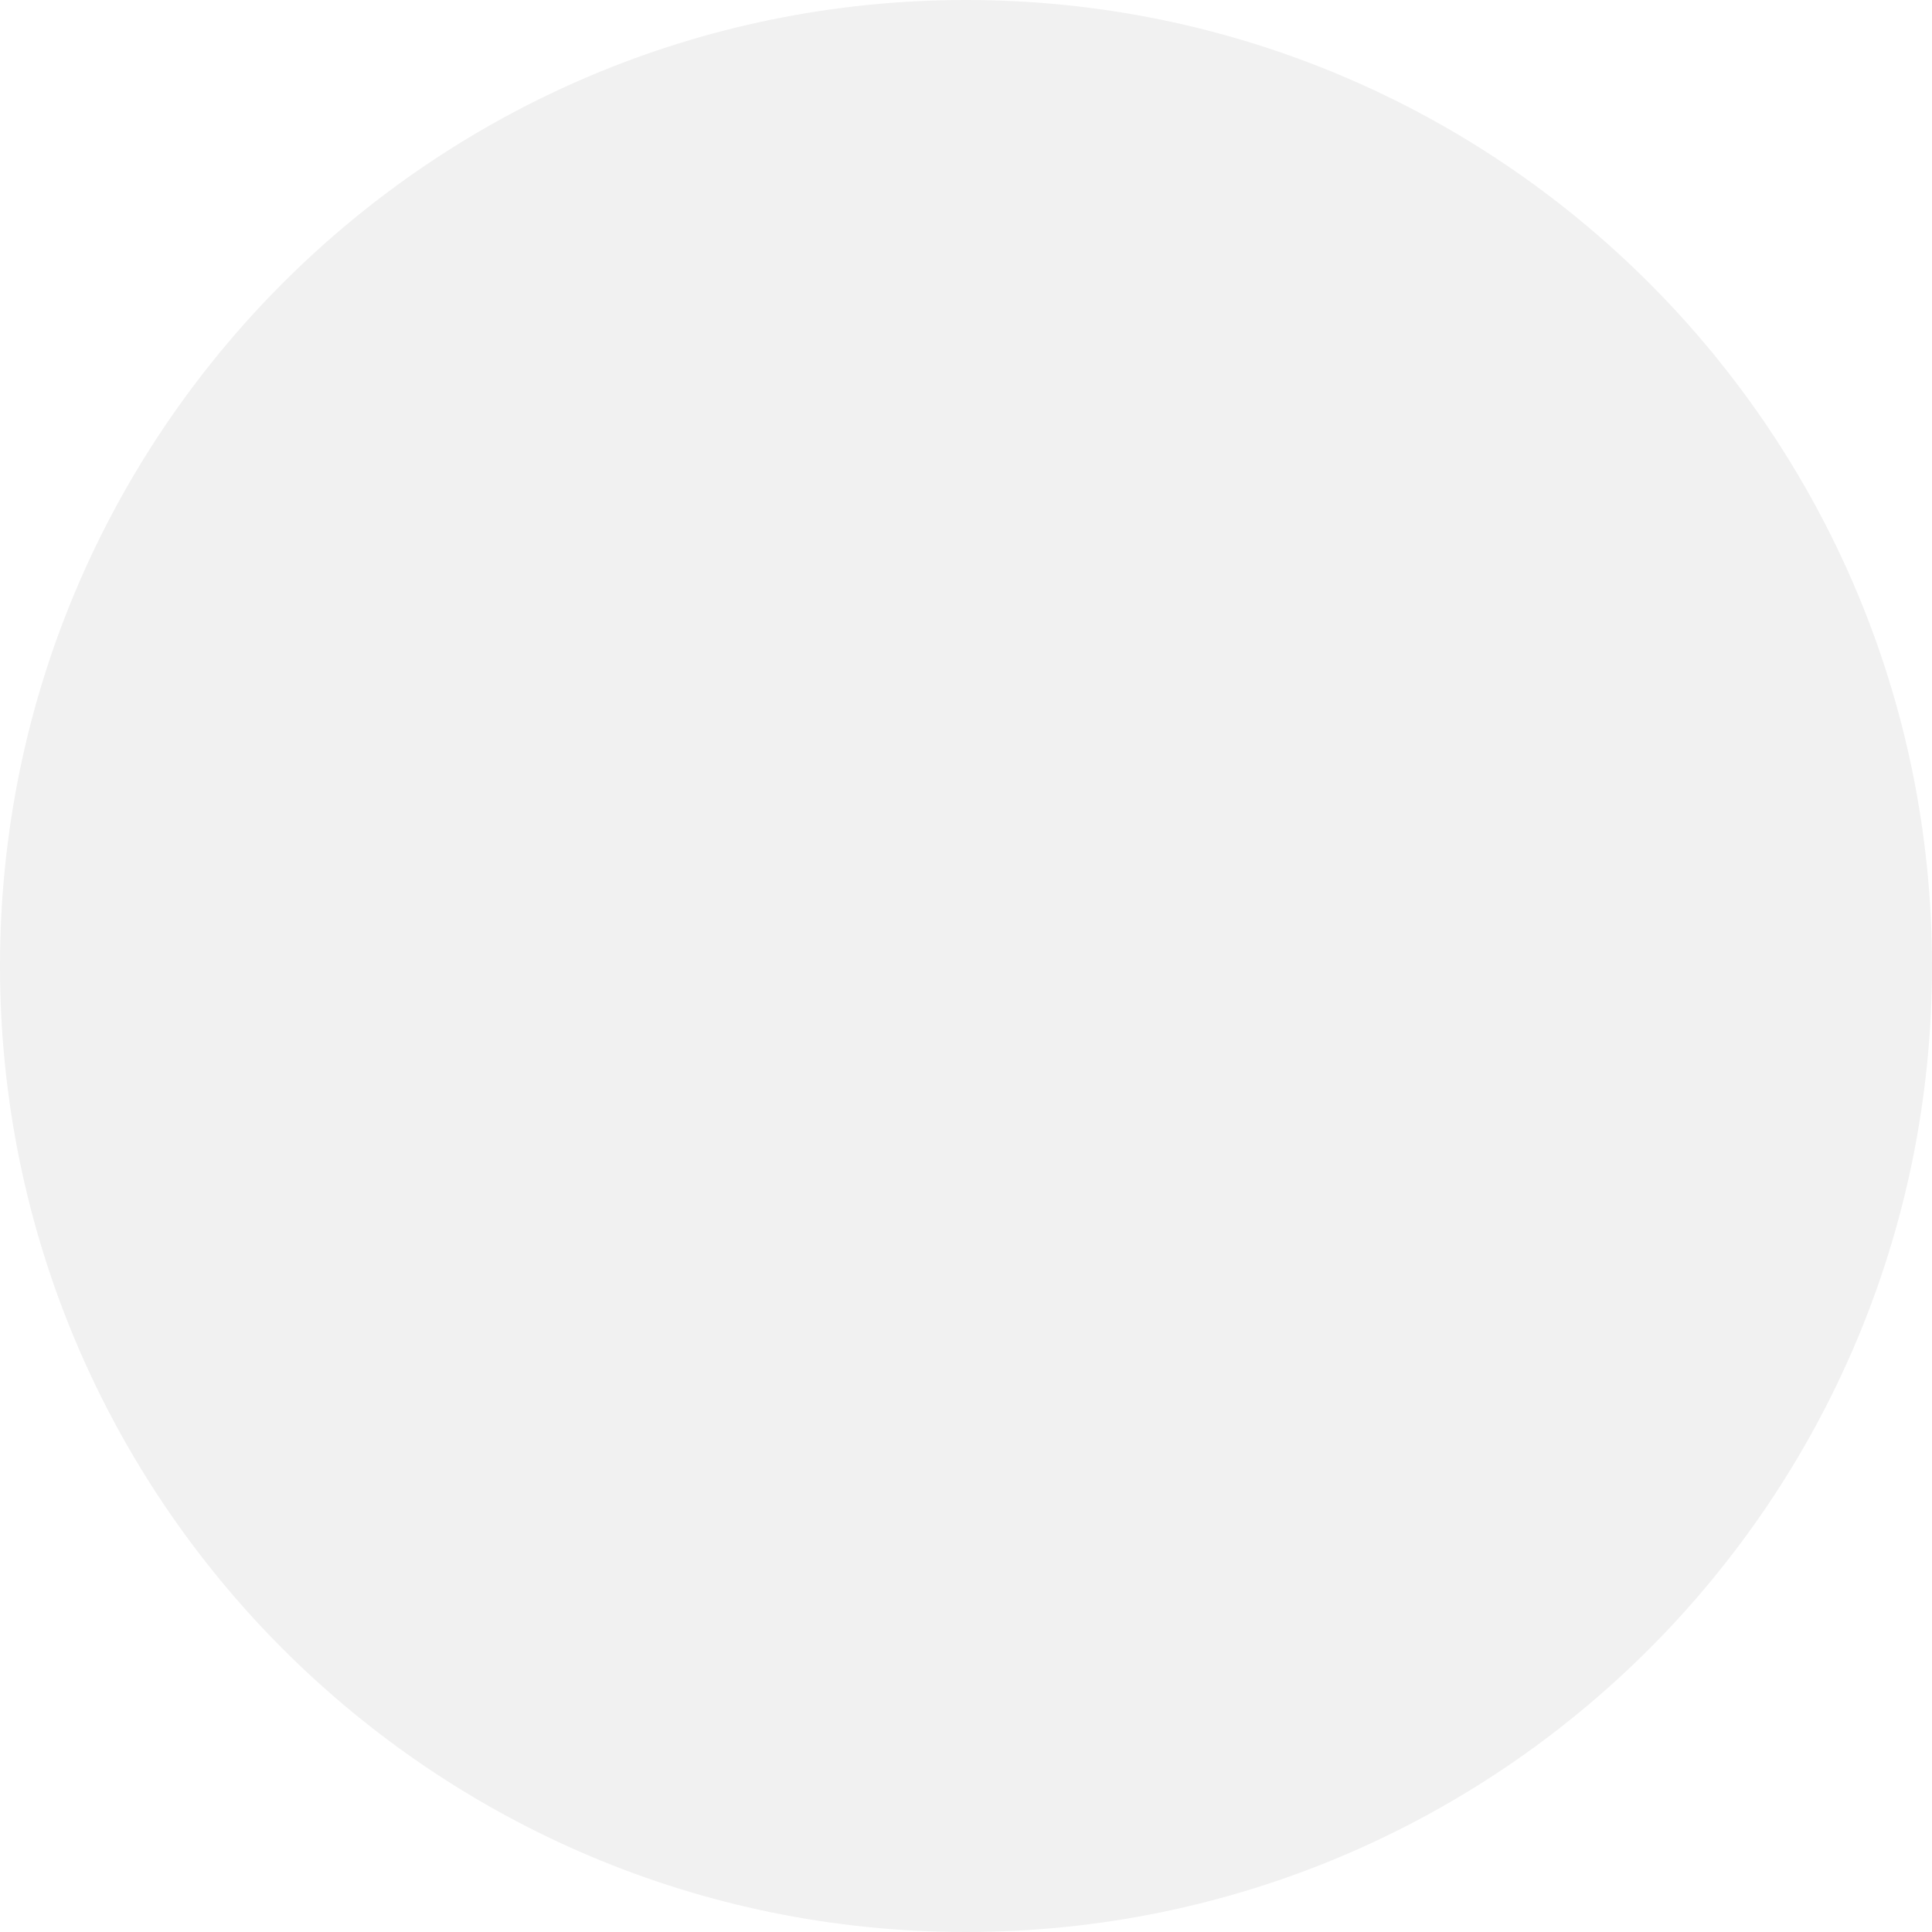
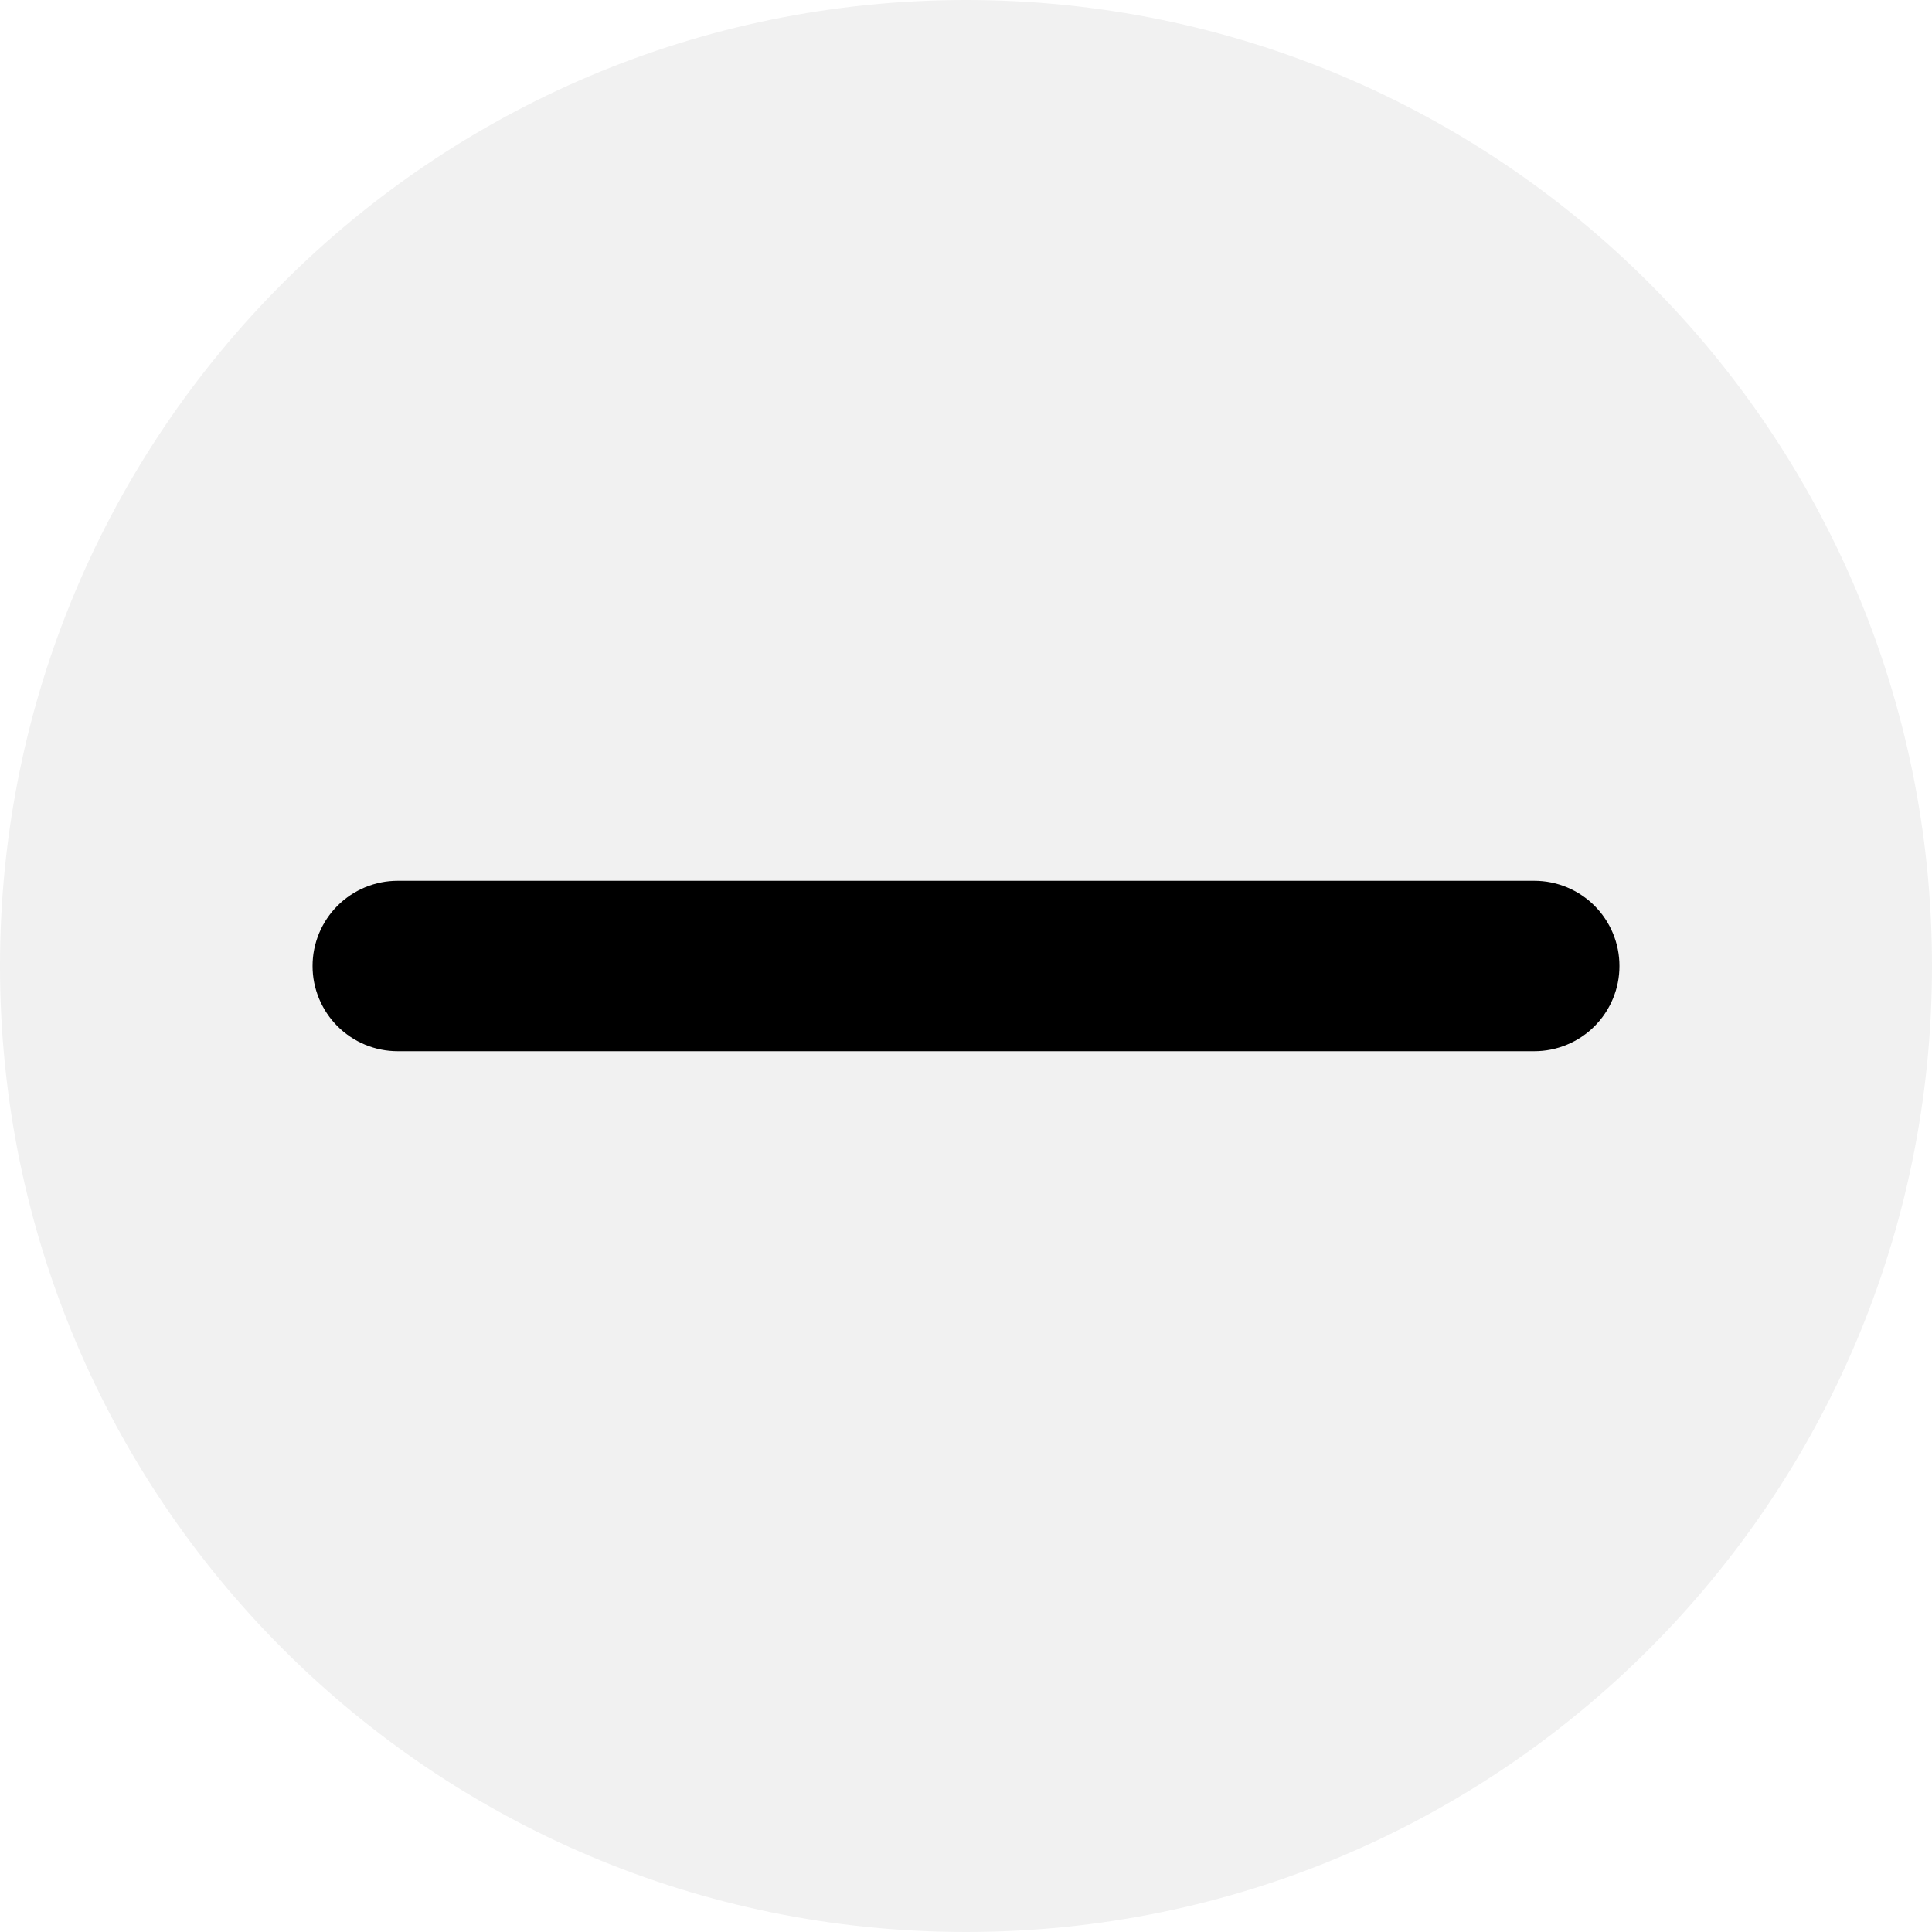
<svg xmlns="http://www.w3.org/2000/svg" fill="none" version="1.1" width="68" height="68" viewBox="0 0 68 68">
  <g>
-     <ellipse cx="34" cy="34" rx="34" ry="34" fill="#F1F1F1" fill-opacity="1" />
+     <g>
+       <ellipse cx="34" cy="34" rx="34" ry="34" fill="#F1F1F1" fill-opacity="1" />
+     </g>
+     <g>
+       <path d="M14,37L54,37L54,36.999Q54.147,36.999,54.294,36.985Q54.441,36.971,54.585,36.942Q54.73,36.913,54.871,36.87Q55.012,36.827,55.148,36.771Q55.284,36.715,55.414,36.645Q55.544,36.576,55.666,36.494Q55.789,36.412,55.903,36.319Q56.017,36.225,56.121,36.121Q56.225,36.017,56.319,35.903Q56.412,35.789,56.494,35.666Q56.576,35.544,56.645,35.414Q56.715,35.284,56.771,35.148Q56.827,35.012,56.87,34.871Q56.913,34.73,56.942,34.585Q56.971,34.441,56.985,34.294Q56.999,34.147,56.999,34Q56.999,33.853,56.985,33.706Q56.971,33.559,56.942,33.415Q56.913,33.27,56.87,33.129Q56.827,32.988,56.771,32.852Q56.715,32.716,56.645,32.586Q56.576,32.456,56.494,32.334Q56.412,32.211,56.319,32.097Q56.225,31.983,56.121,31.879Q56.017,31.775,55.903,31.681Q55.789,31.588,55.666,31.506Q55.544,31.424,55.414,31.355Q55.284,31.285,55.148,31.229Q55.012,31.173,54.871,31.13Q54.73,31.087,54.585,31.058Q54.441,31.029,54.294,31.015Q54.147,31.001,54,31.001L54,31L14,31L14,31.001Q13.853,31.001,13.706,31.015Q13.559,31.029,13.415,31.058Q13.27,31.087,13.129,31.13Q12.988,31.173,12.852,31.229Q12.716,31.285,12.586,31.355Q12.456,31.424,12.334,31.506Q12.211,31.588,12.097,31.681Q11.983,31.775,11.879,31.879Q11.775,31.983,11.681,32.097Q11.588,32.211,11.506,32.334Q11.424,32.456,11.355,32.586Q11.285,32.716,11.229,32.852Q11.173,32.988,11.13,33.129Q11.087,33.27,11.058,33.415Q11.029,33.559,11.015,33.706Q11.001,33.853,11.001,34Q11.001,34.147,11.015,34.294Q11.029,34.441,11.058,34.585Q11.087,34.73,11.13,34.871Q11.173,35.012,11.229,35.148Q11.285,35.284,11.355,35.414Q11.424,35.544,11.506,35.666Q11.588,35.789,11.681,35.903Q11.775,36.017,11.879,36.121Q11.983,36.225,12.097,36.319Q12.211,36.412,12.334,36.494Q12.456,36.576,12.586,36.645Q12.716,36.715,12.852,36.771Q12.988,36.827,13.129,36.87Q13.27,36.913,13.415,36.942Q13.559,36.971,13.706,36.985Q13.853,36.999,14,36.999L14,37Z" fill-rule="evenodd" fill="#000000" fill-opacity="1" />
+     </g>
  </g>
</svg>
